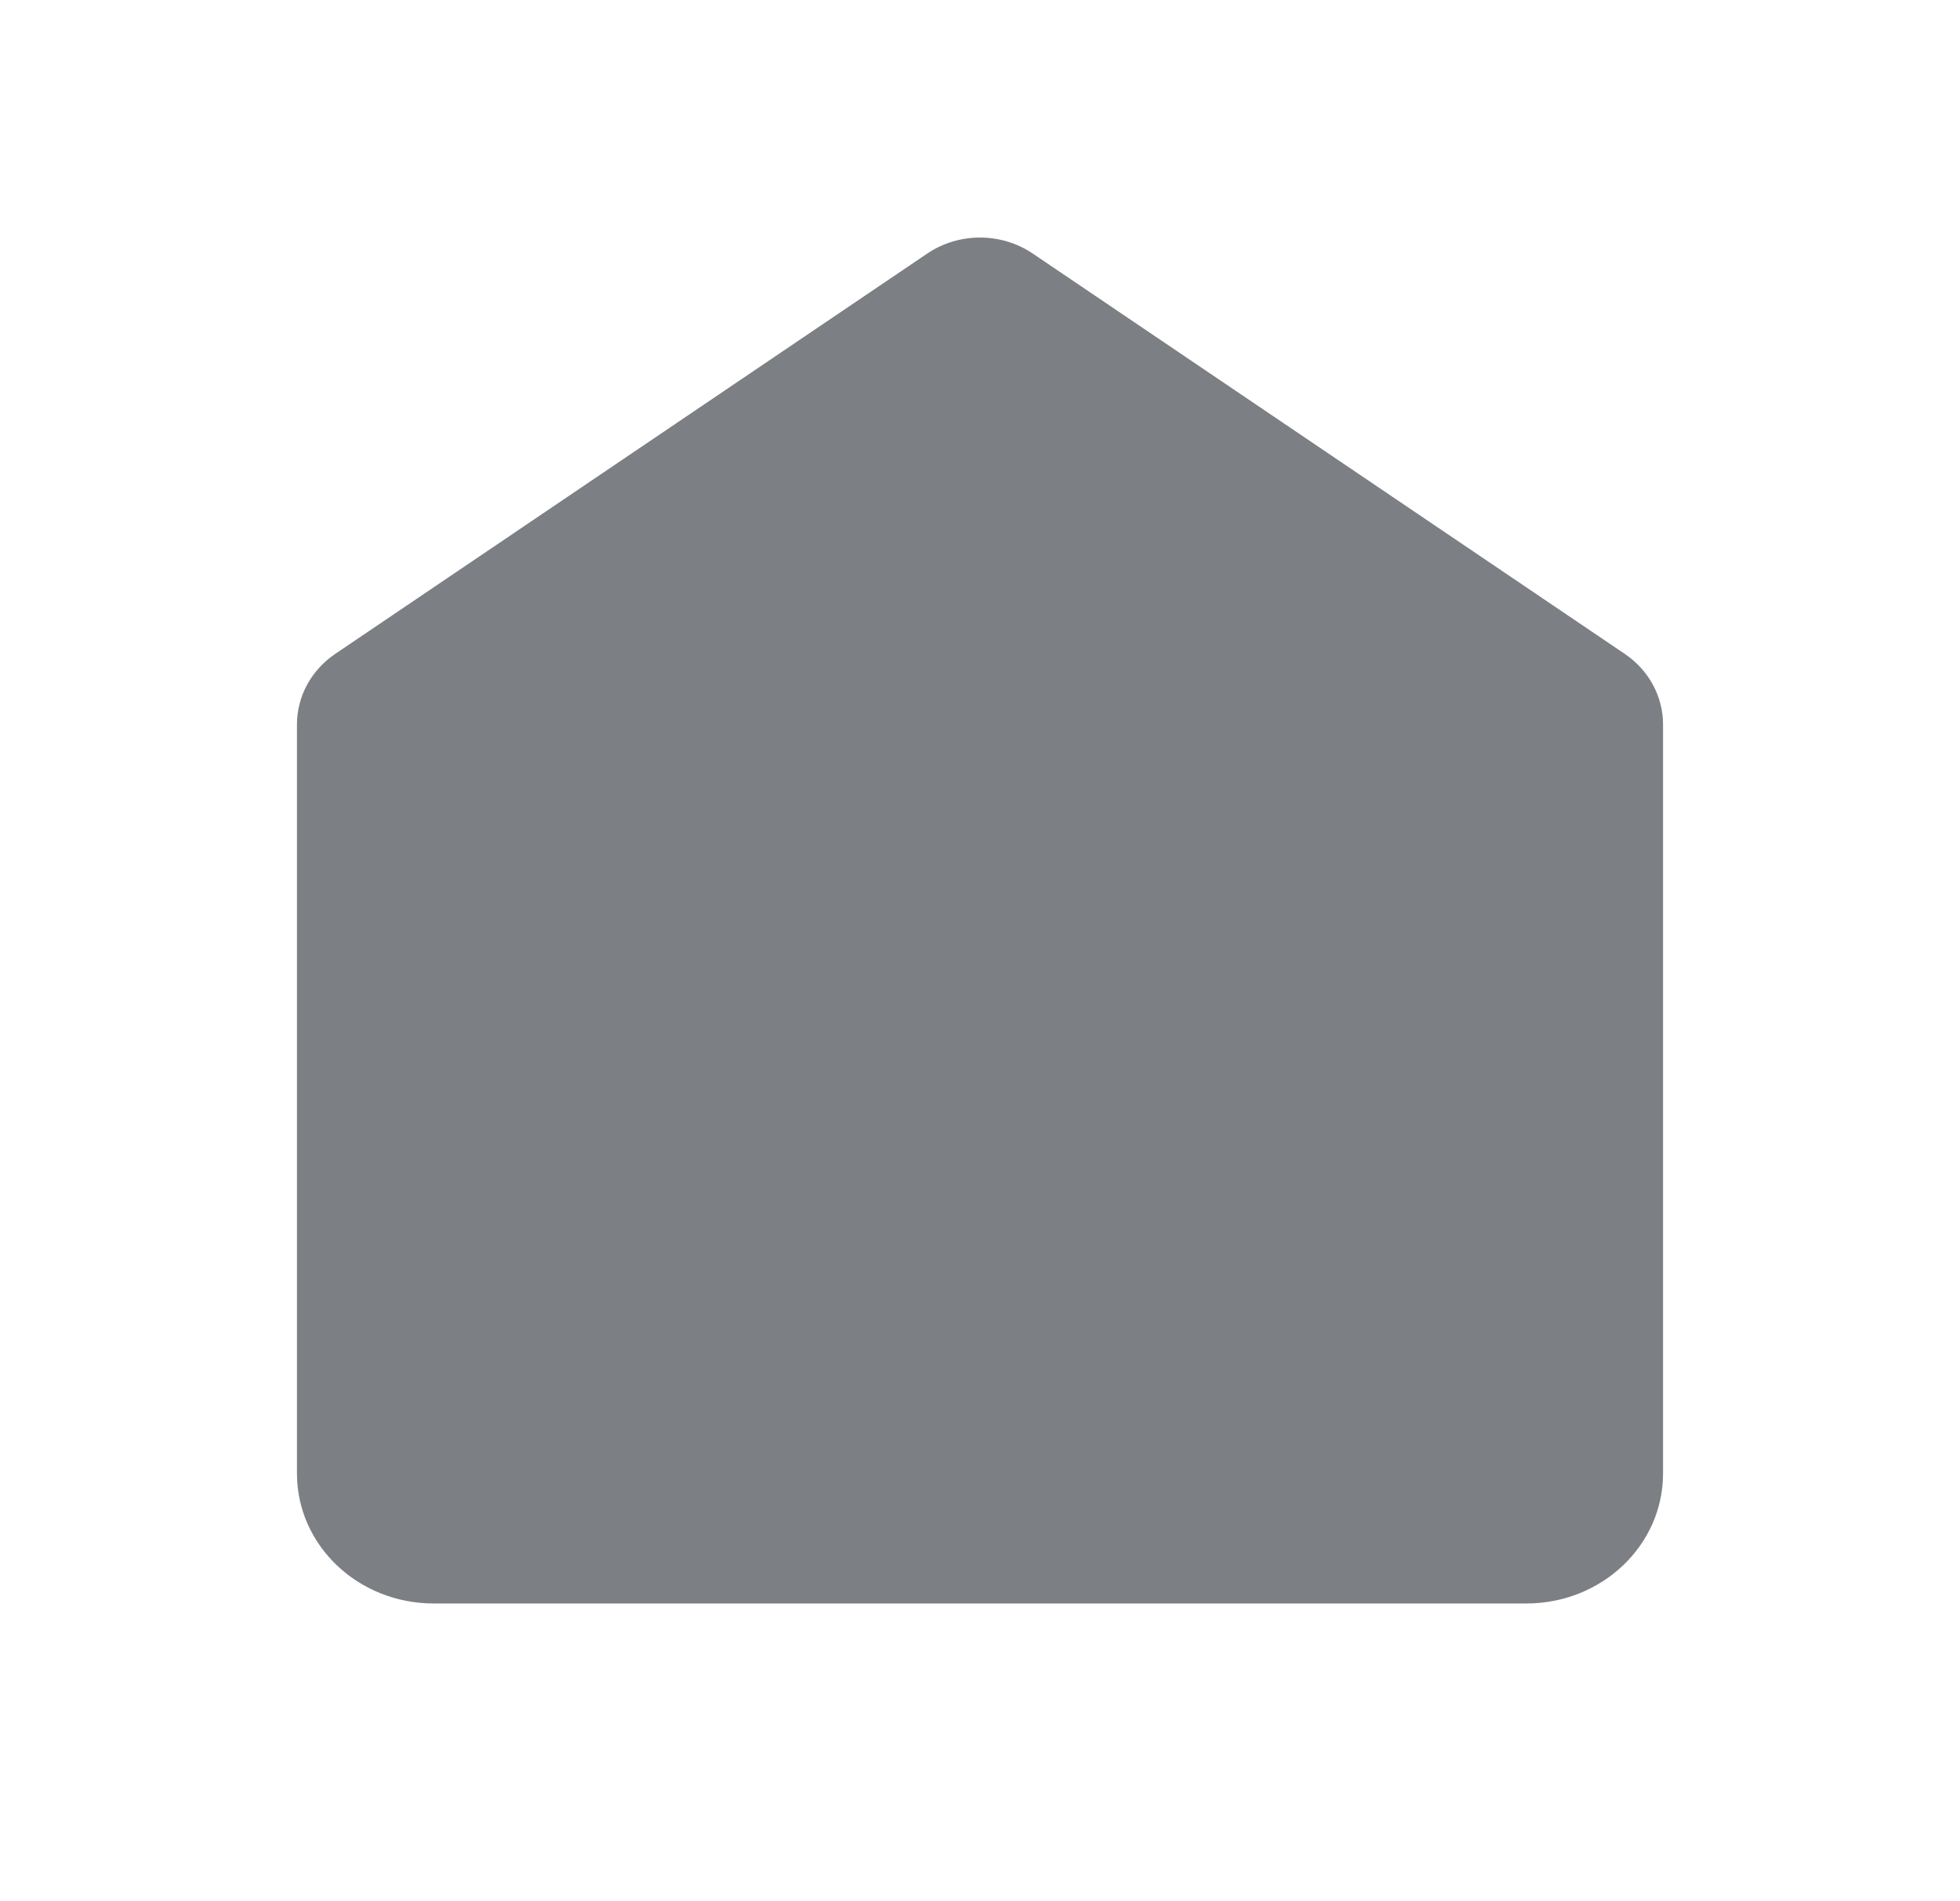
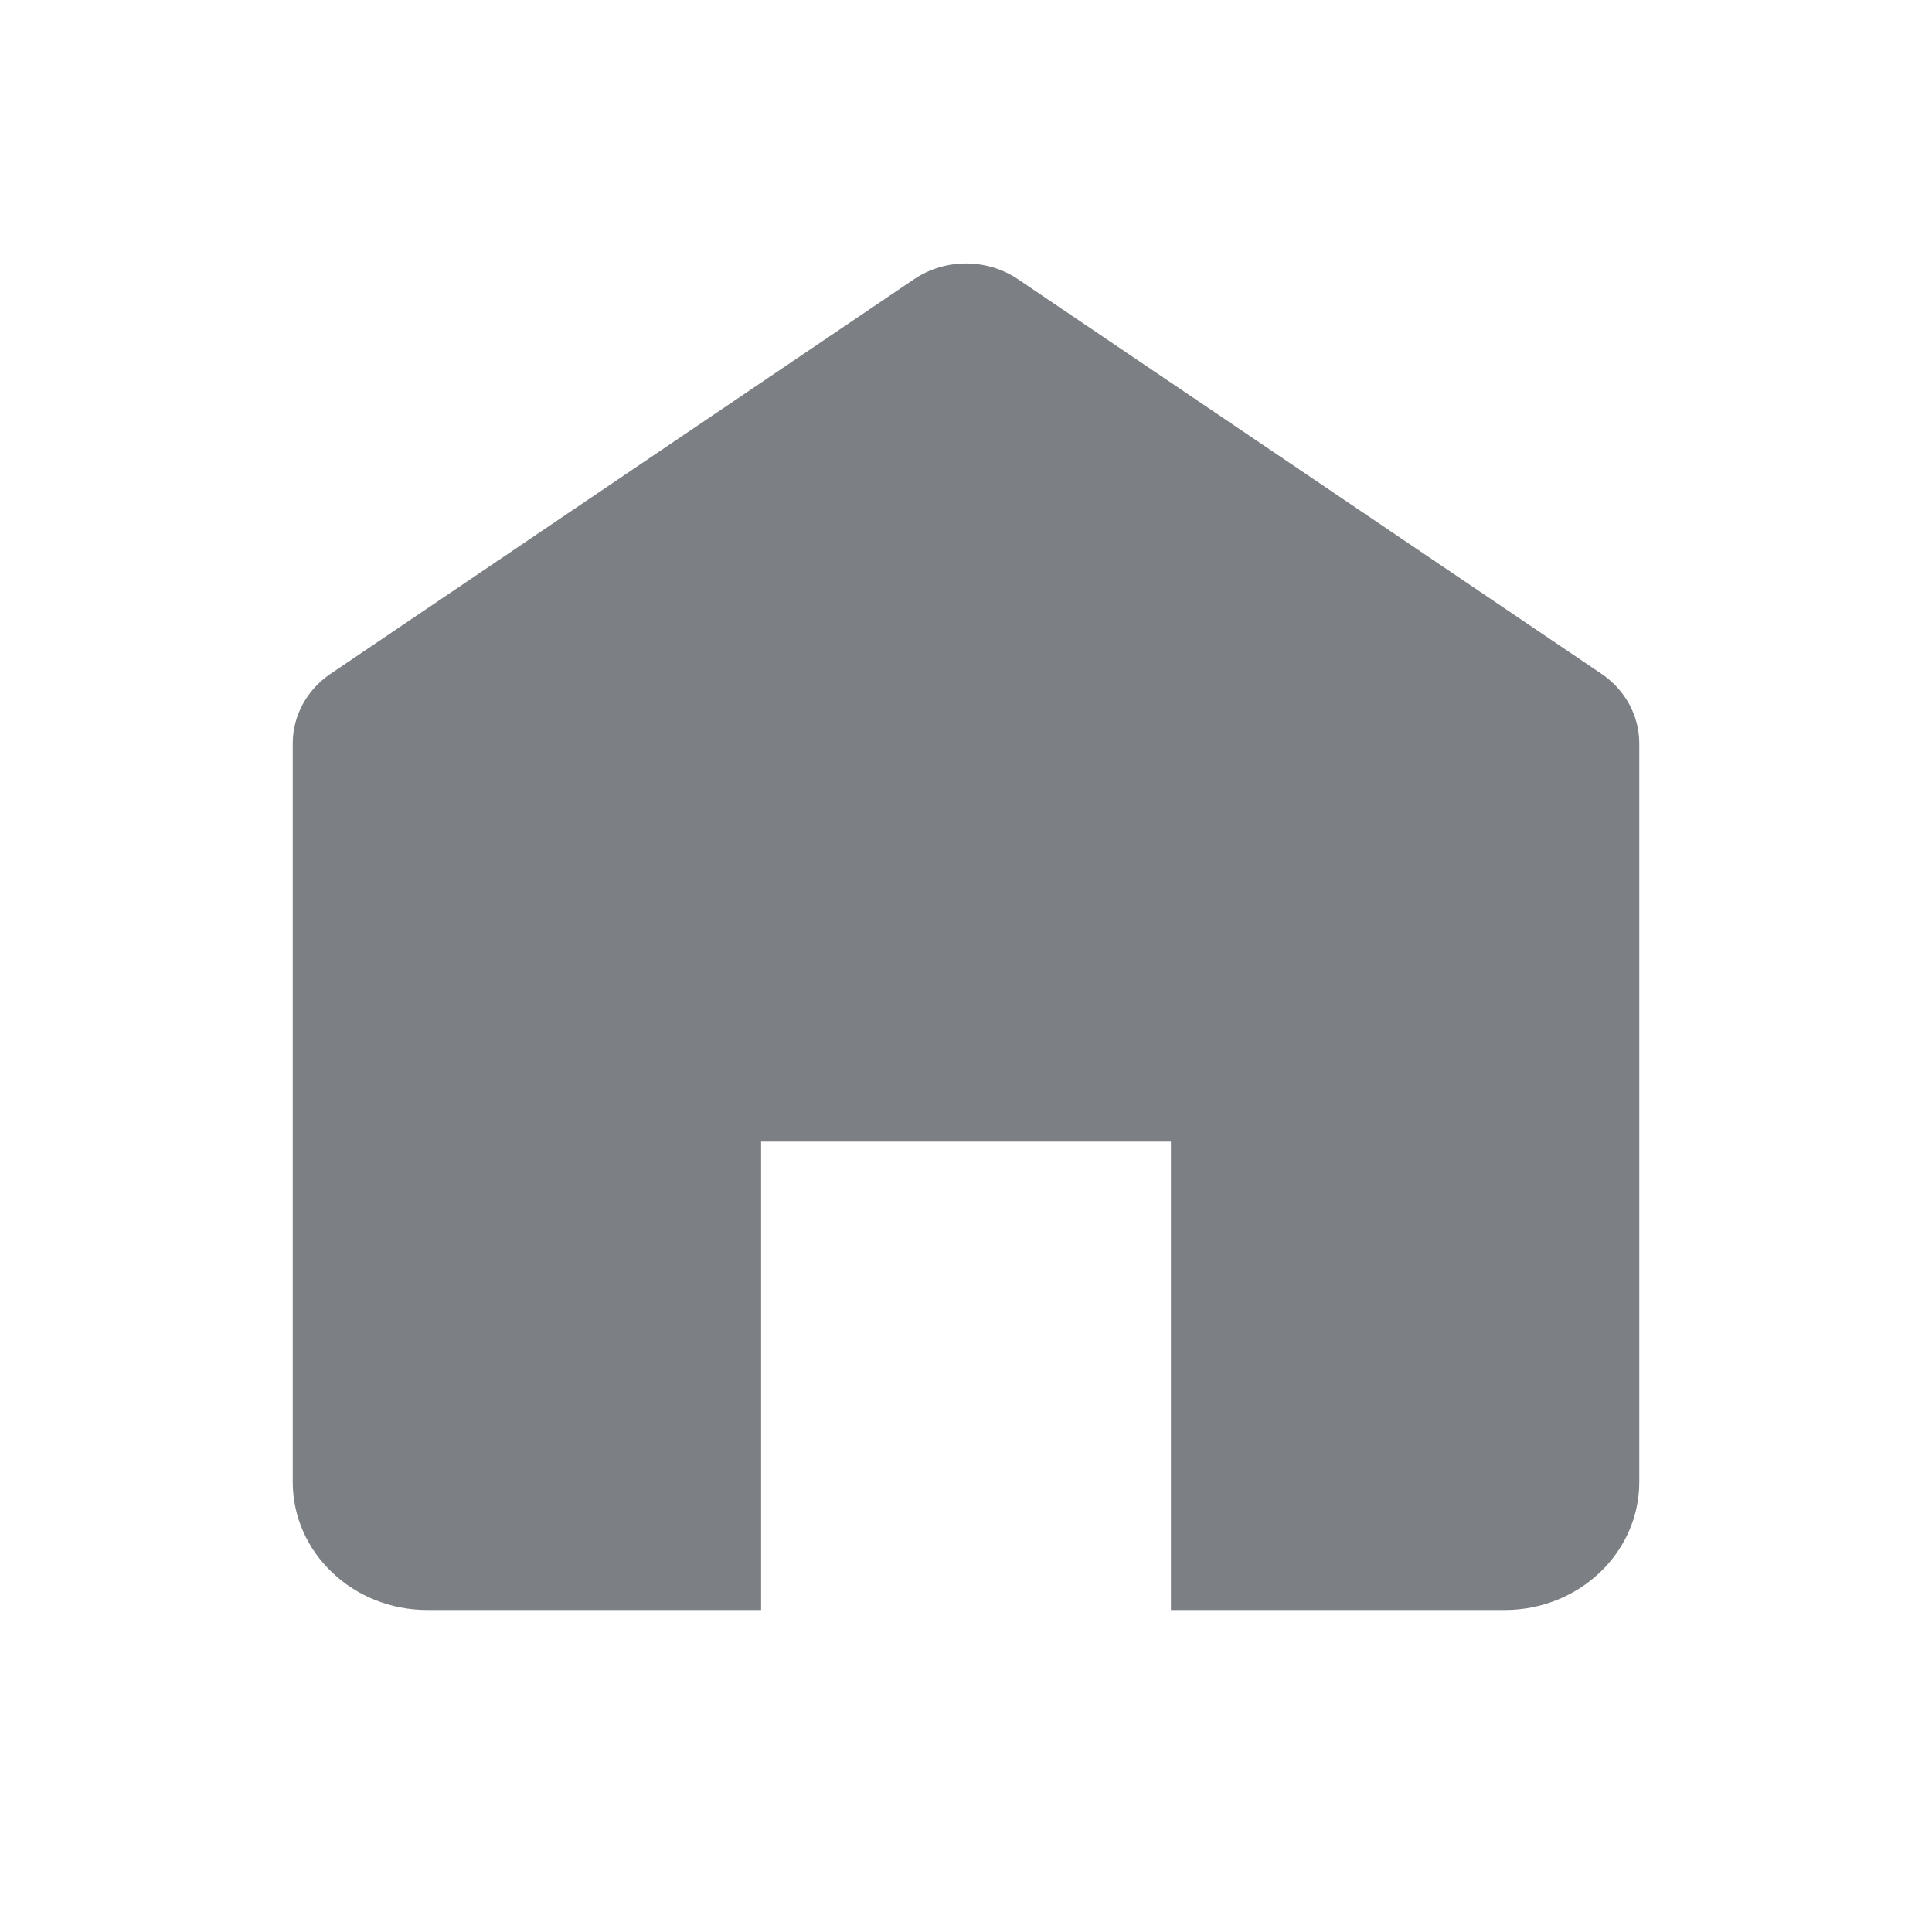
- <svg xmlns="http://www.w3.org/2000/svg" width="33" height="32" viewBox="0 0 33 32" fill="none">
-   <path d="M5 12.198C5 11.726 5.24 11.284 5.645 11.01L15.611 4.27C16.143 3.91 16.857 3.91 17.389 4.27L27.355 11.01C27.76 11.284 28 11.726 28 12.198V24.813C28 26.021 26.97 27 25.7 27H7.3C6.03 27 5 26.021 5 24.813V12.198Z" fill="#7C7F83" />
+ <svg xmlns="http://www.w3.org/2000/svg" width="33" height="33" viewBox="0 0 33 33" fill="none">
+   <path d="M15.611 4.77C16.143 4.41 16.857 4.41 17.389 4.77L27.355 11.51C27.76 11.784 28 12.226 28 12.698V25.313C28 26.521 26.97 27.5 25.7 27.5H20V19.5H13V27.5H7.3C6.03 27.5 5 26.521 5 25.313V12.698C5 12.226 5.24 11.784 5.645 11.51L15.611 4.77Z" fill="#7C7F83" />
</svg>
